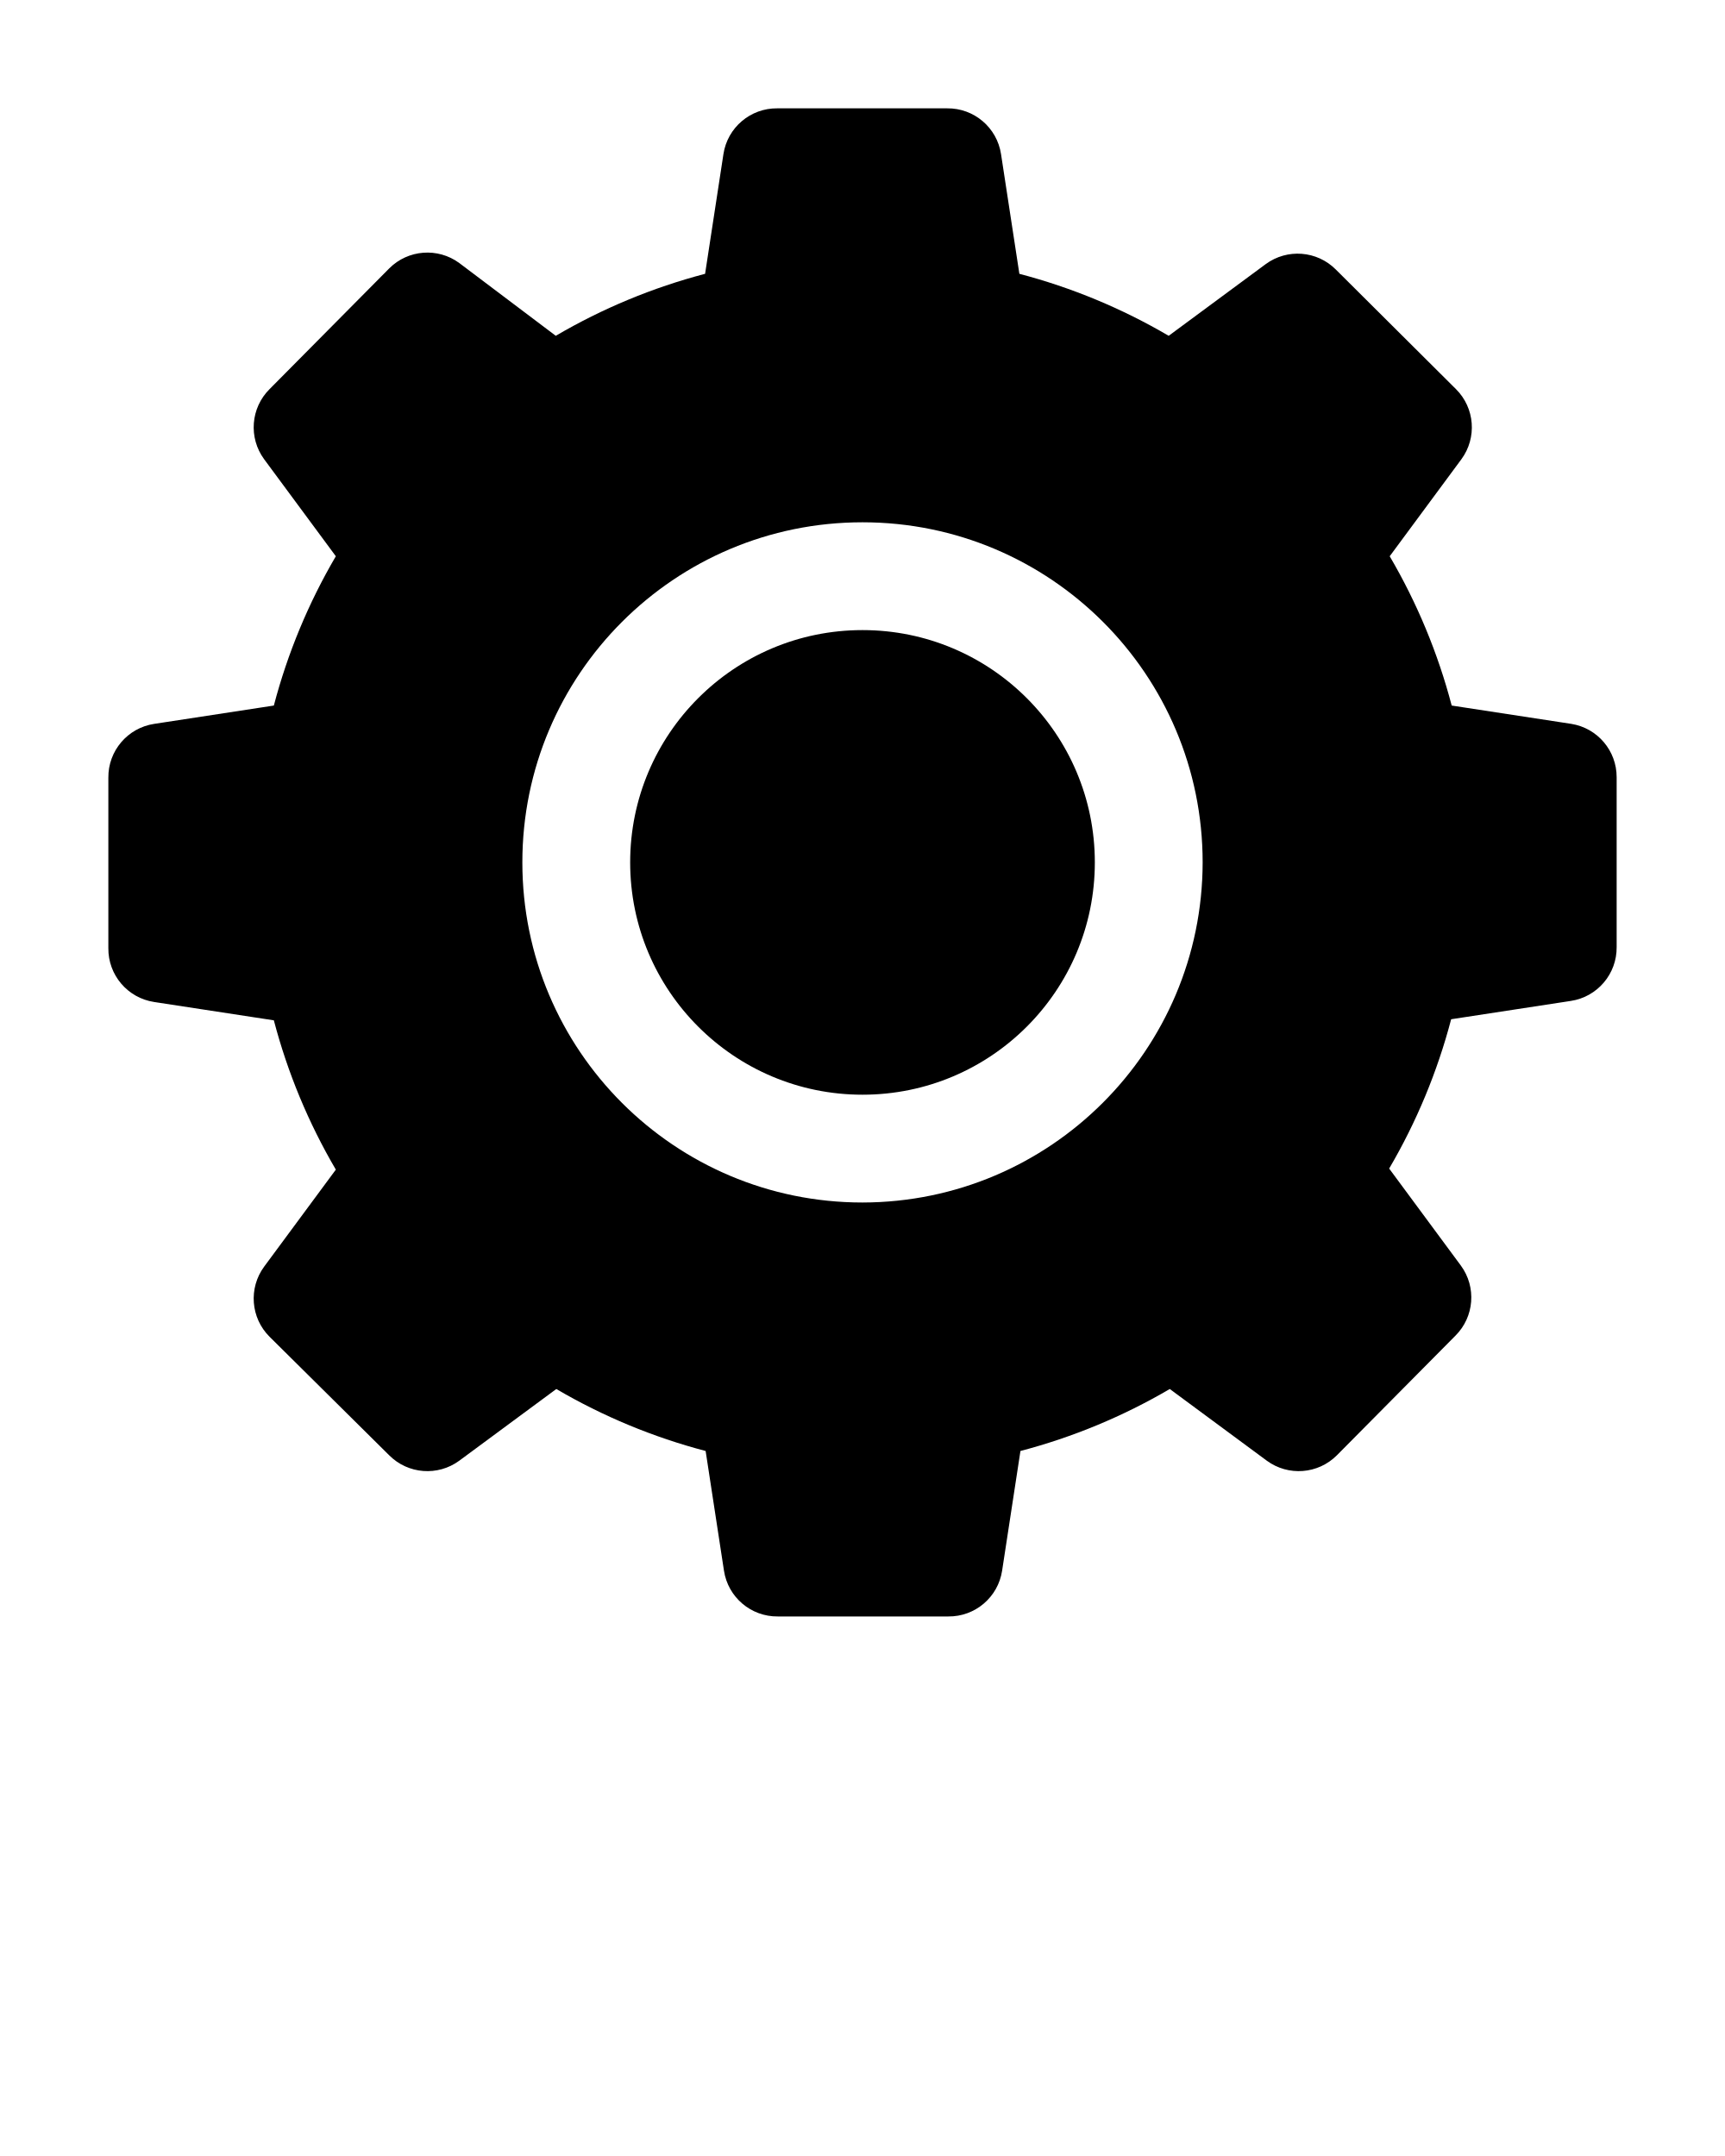
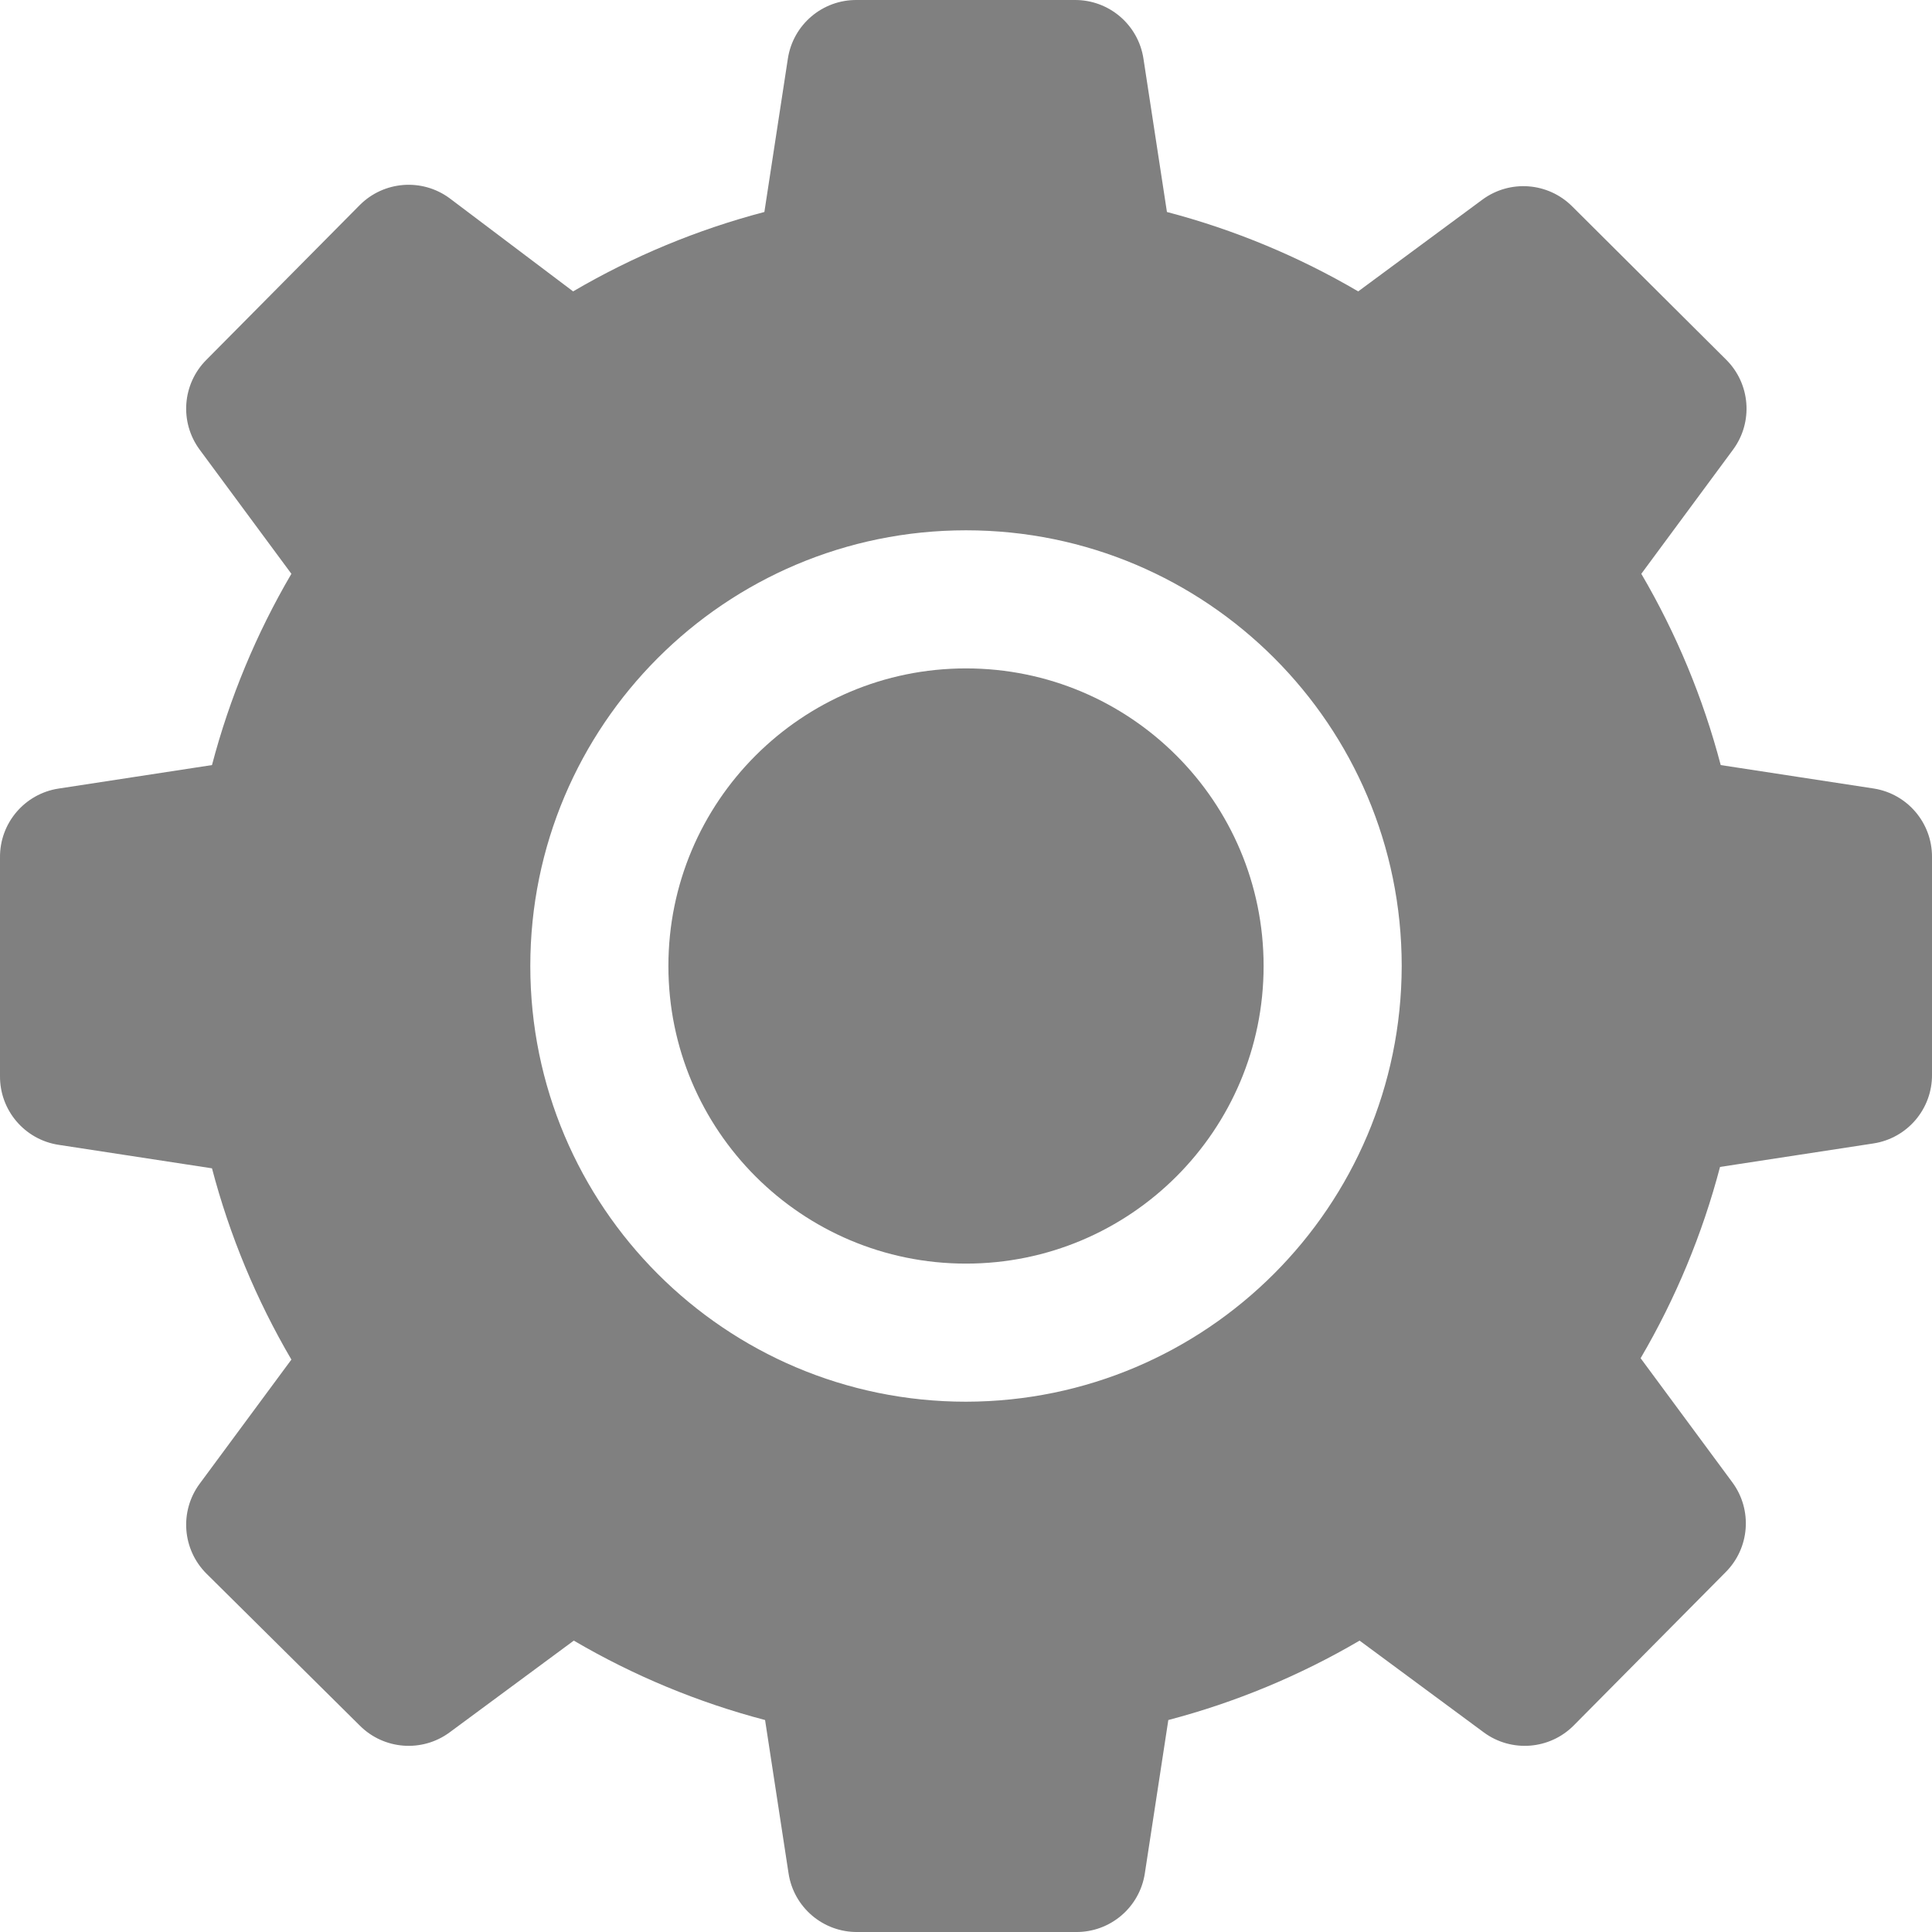
- <svg xmlns="http://www.w3.org/2000/svg" viewBox="0 0 32 40" x="0px" y="0px">
-   <g>
-     <circle cx="16" cy="16" r="4.31" />
-     <path d="M29.15,13.43l-2.22-.34a11,11,0,0,0-1.15-2.77l1.33-1.8a1,1,0,0,0-.1-1.3L24.78,5a1,1,0,0,0-1.3-.1l-1.8,1.33a11,11,0,0,0-2.77-1.15l-.34-2.22a1,1,0,0,0-1-.85H14.42a1,1,0,0,0-1,.85l-.34,2.22a11,11,0,0,0-2.77,1.15L8.52,4.88a1,1,0,0,0-1.3.1L5,7.22a1,1,0,0,0-.1,1.3l1.33,1.8a11,11,0,0,0-1.15,2.77l-2.22.34a1,1,0,0,0-.85,1v3.16a1,1,0,0,0,.85,1l2.22.34a11,11,0,0,0,1.15,2.77l-1.33,1.8a1,1,0,0,0,.1,1.3L7.22,27a1,1,0,0,0,1.3.1l1.8-1.33a11,11,0,0,0,2.77,1.15l.34,2.22a1,1,0,0,0,1,.85h3.16a1,1,0,0,0,1-.85l.34-2.22a11,11,0,0,0,2.77-1.15l1.8,1.33a1,1,0,0,0,1.3-.1L27,24.78a1,1,0,0,0,.1-1.3l-1.33-1.8a11,11,0,0,0,1.15-2.77l2.22-.34a1,1,0,0,0,.85-1V14.42A1,1,0,0,0,29.15,13.43ZM16,22.31A6.31,6.31,0,1,1,22.31,16,6.32,6.32,0,0,1,16,22.31Z" />
+ <svg xmlns="http://www.w3.org/2000/svg" viewBox="0 0 27.98 27.98" x="0px" y="0px" version="1.1" id="svg14" width="27.98" height="27.98">
+   <defs id="defs18" />
+   <g id="g8" transform="translate(-2.009936,-2.009936)" style="fill:#808080;stroke:#000000;stroke-opacity:1;stroke-width:0;stroke-miterlimit:4;stroke-dasharray:none;stroke-linecap:butt">
+     <circle cx="16" cy="16" r="4.31" id="circle4" style="fill:#808080;stroke:#000000;stroke-opacity:1;stroke-width:0;stroke-miterlimit:4;stroke-dasharray:none;stroke-linecap:butt" />
+     <path d="m 29.15,13.43 -2.22,-0.34 a 11,11 0 0 0 -1.15,-2.77 l 1.33,-1.8 a 1,1 0 0 0 -0.1,-1.3 L 24.78,5 a 1,1 0 0 0 -1.3,-0.1 l -1.8,1.33 A 11,11 0 0 0 18.91,5.08 L 18.57,2.86 a 1,1 0 0 0 -1,-0.85 h -3.15 a 1,1 0 0 0 -1,0.85 L 13.08,5.08 A 11,11 0 0 0 10.31,6.23 L 8.52,4.88 a 1,1 0 0 0 -1.3,0.1 L 5,7.22 a 1,1 0 0 0 -0.1,1.3 l 1.33,1.8 a 11,11 0 0 0 -1.15,2.77 l -2.22,0.34 a 1,1 0 0 0 -0.85,1 v 3.16 a 1,1 0 0 0 0.85,1 l 2.22,0.34 A 11,11 0 0 0 6.23,21.7 L 4.9,23.5 A 1,1 0 0 0 5,24.8 L 7.22,27 a 1,1 0 0 0 1.3,0.1 l 1.8,-1.33 a 11,11 0 0 0 2.77,1.15 l 0.34,2.22 a 1,1 0 0 0 1,0.85 h 3.16 a 1,1 0 0 0 1,-0.85 l 0.34,-2.22 a 11,11 0 0 0 2.77,-1.15 l 1.8,1.33 A 1,1 0 0 0 24.8,27 L 27,24.78 a 1,1 0 0 0 0.1,-1.3 l -1.33,-1.8 a 11,11 0 0 0 1.15,-2.77 l 2.22,-0.34 a 1,1 0 0 0 0.85,-1 V 14.42 A 1,1 0 0 0 29.15,13.43 Z M 16,22.31 A 6.31,6.31 0 1 1 22.31,16 6.32,6.32 0 0 1 16,22.31 Z" id="path6" style="fill:#808080;stroke:#000000;stroke-opacity:1;stroke-width:0;stroke-miterlimit:4;stroke-dasharray:none;stroke-linecap:butt" />
  </g>
-   <text x="0" y="47" fill="#000000" font-size="5px" font-weight="bold" font-family="'Helvetica Neue', Helvetica, Arial-Unicode, Arial, Sans-serif">Created by kendis lasman</text>
-   <text x="0" y="52" fill="#000000" font-size="5px" font-weight="bold" font-family="'Helvetica Neue', Helvetica, Arial-Unicode, Arial, Sans-serif">from the Noun Project</text>
</svg>
